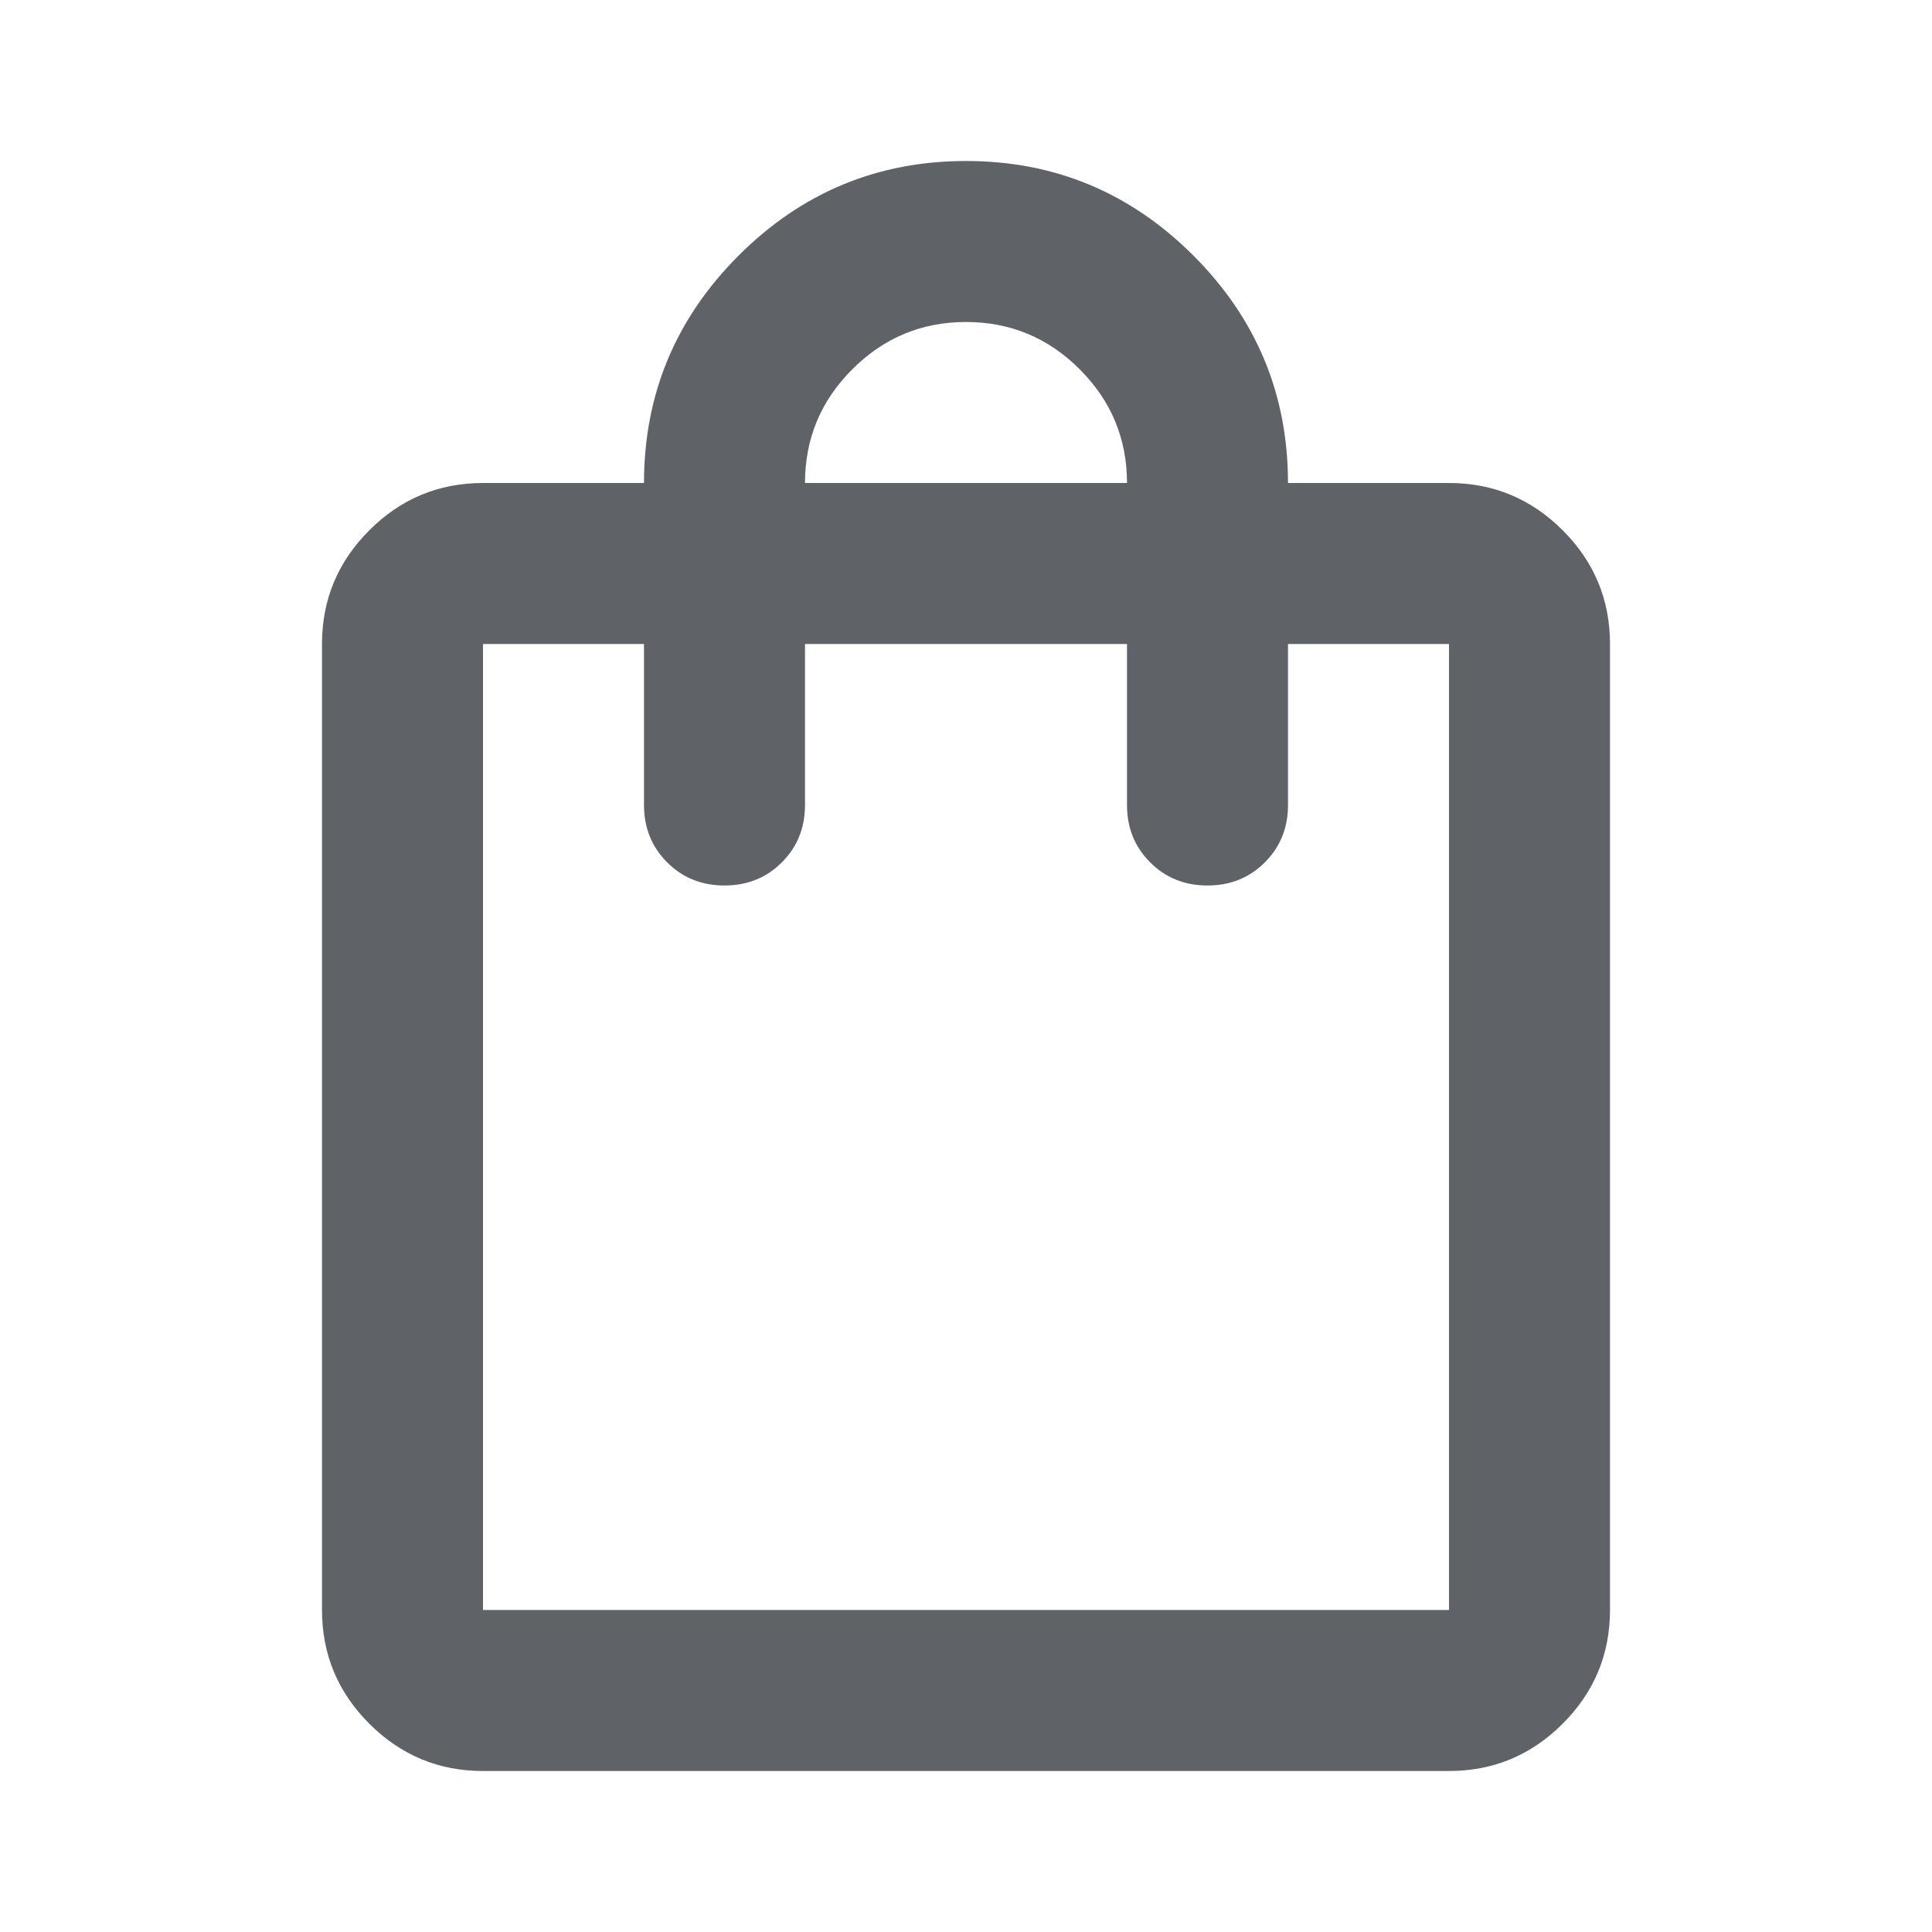
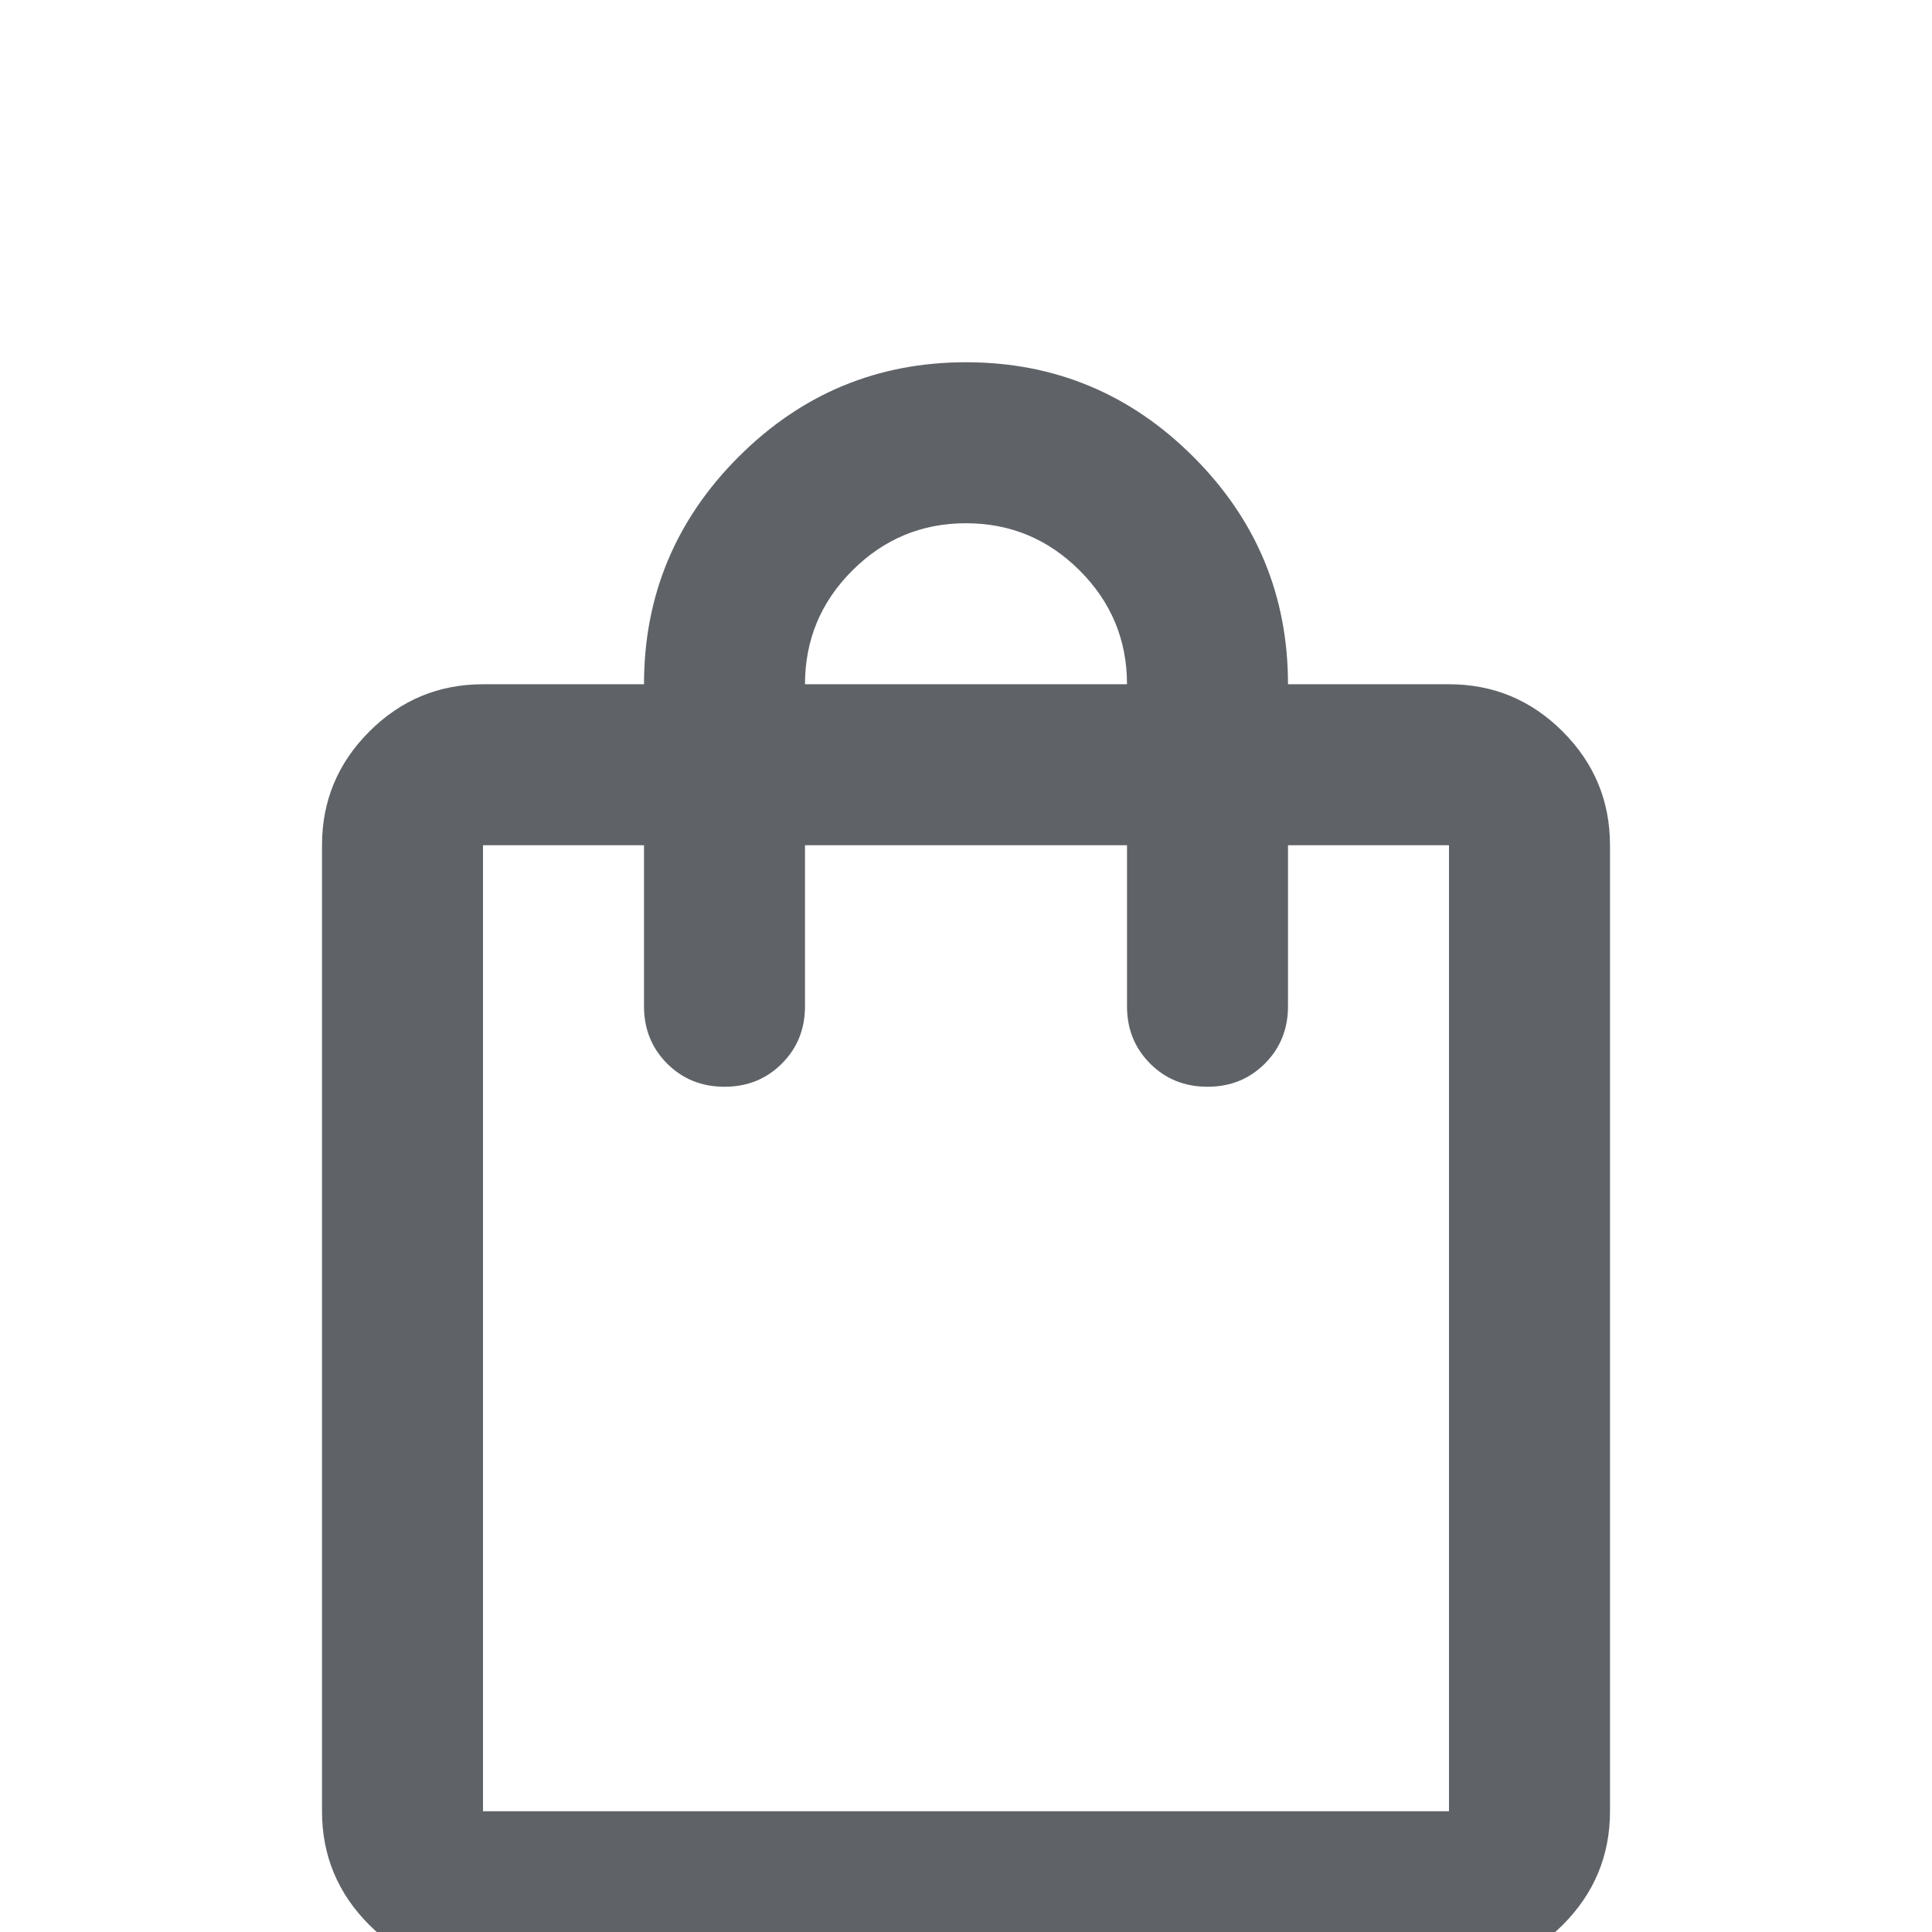
- <svg xmlns="http://www.w3.org/2000/svg" height="24px" viewBox="0 -960 960 960" width="24px" fill="#5f6368">
+ <svg xmlns="http://www.w3.org/2000/svg" height="24px" viewBox="0 -960 960 760" width="24px" fill="#5f6368">
  <path d="M240-80q-33 0-56.5-23.5T160-160v-480q0-33 23.5-56.5T240-720h80q0-66 47-113t113-47q66 0 113 47t47 113h80q33 0 56.5 23.5T800-640v480q0 33-23.5 56.5T720-80H240Zm0-80h480v-480h-80v80q0 17-11.5 28.5T600-520q-17 0-28.5-11.5T560-560v-80H400v80q0 17-11.5 28.5T360-520q-17 0-28.5-11.5T320-560v-80h-80v480Zm160-560h160q0-33-23.5-56.5T480-800q-33 0-56.5 23.5T400-720ZM240-160v-480 480Z" />
</svg>
